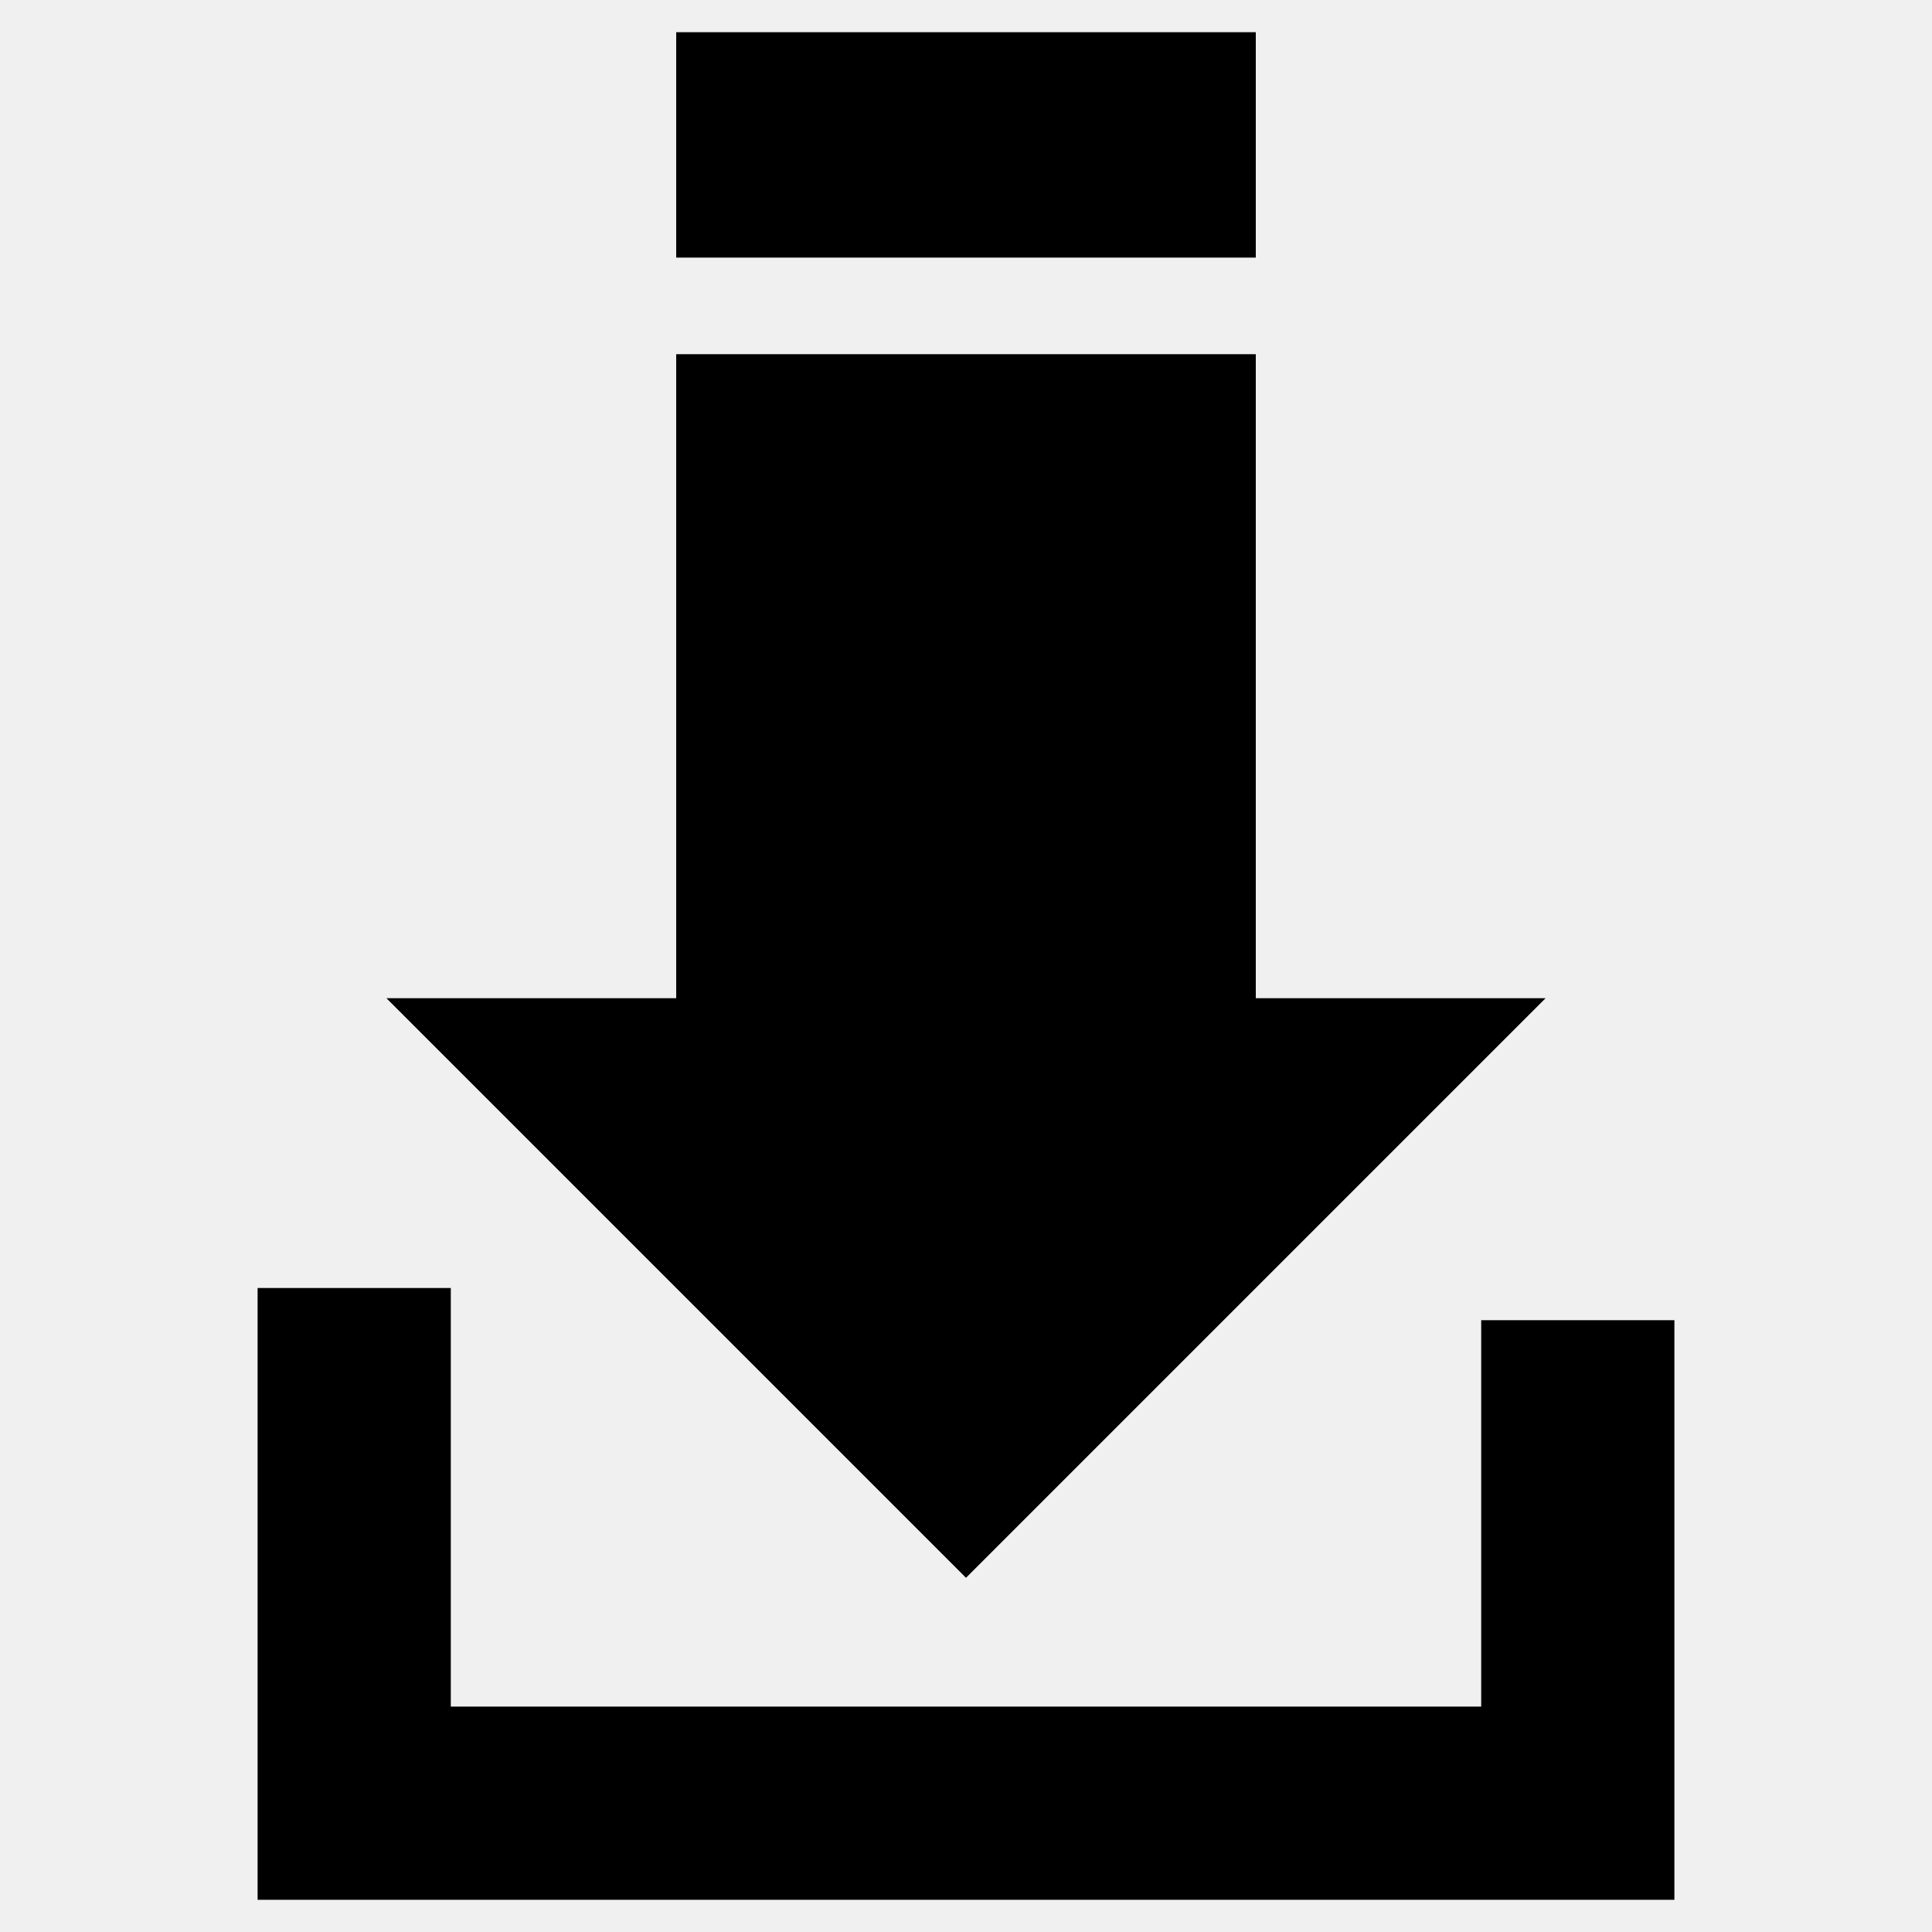
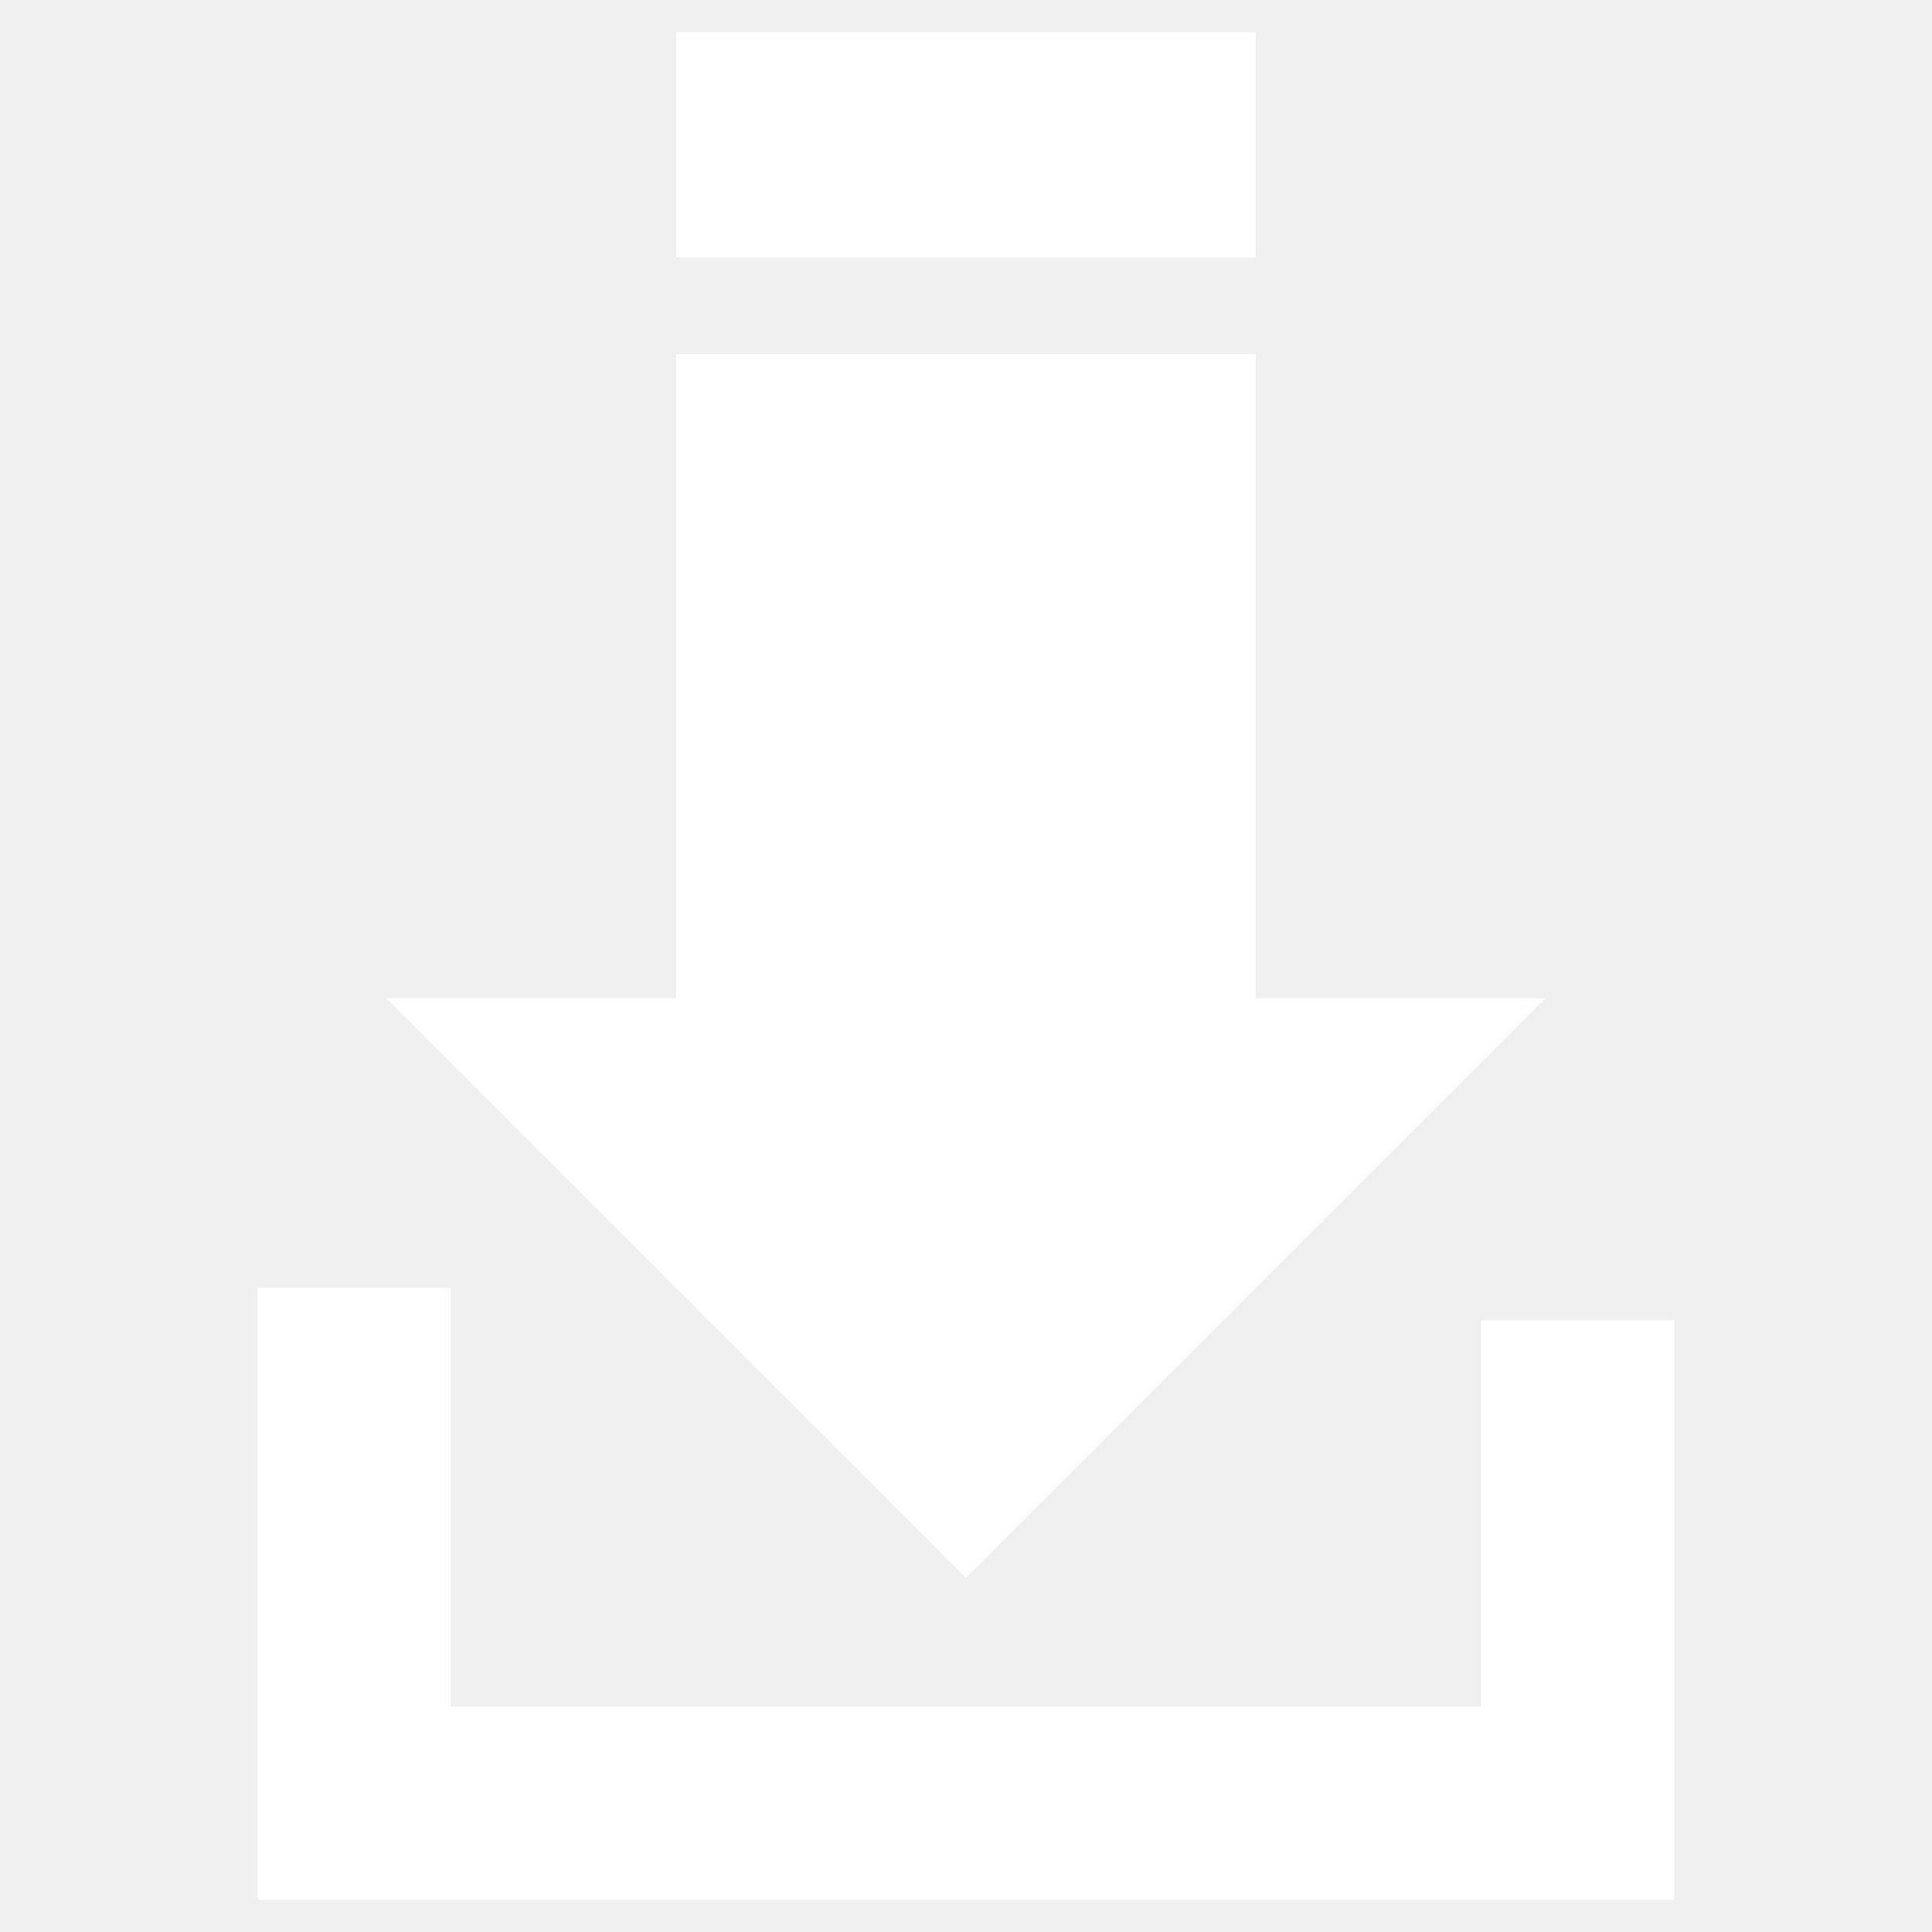
<svg xmlns="http://www.w3.org/2000/svg" viewBox="0 0 60 60">
  <g id="download" class="download">
-     <path d="         M 8 40 v 19 h 44 v -18 h -6 v 12 h -32 v -13 z         M 30 49 l -18 -18 h 9 v -20 h 18 v 20 h 9 z         M 21 1 h 18 v 7 h -18 z         " stroke-linejoin="round">
+     <path d="         M 8 40 v 19 h 44 v -18 h -6 v 12 h -32 v -13 z         M 30 49 l -18 -18 h 9 v -20 h 18 v 20 h 9 z         M 21 1 h 18 v 7 h -18 z         " stroke-linejoin="round" fill="#fff">

    </path>
  </g>
</svg>
